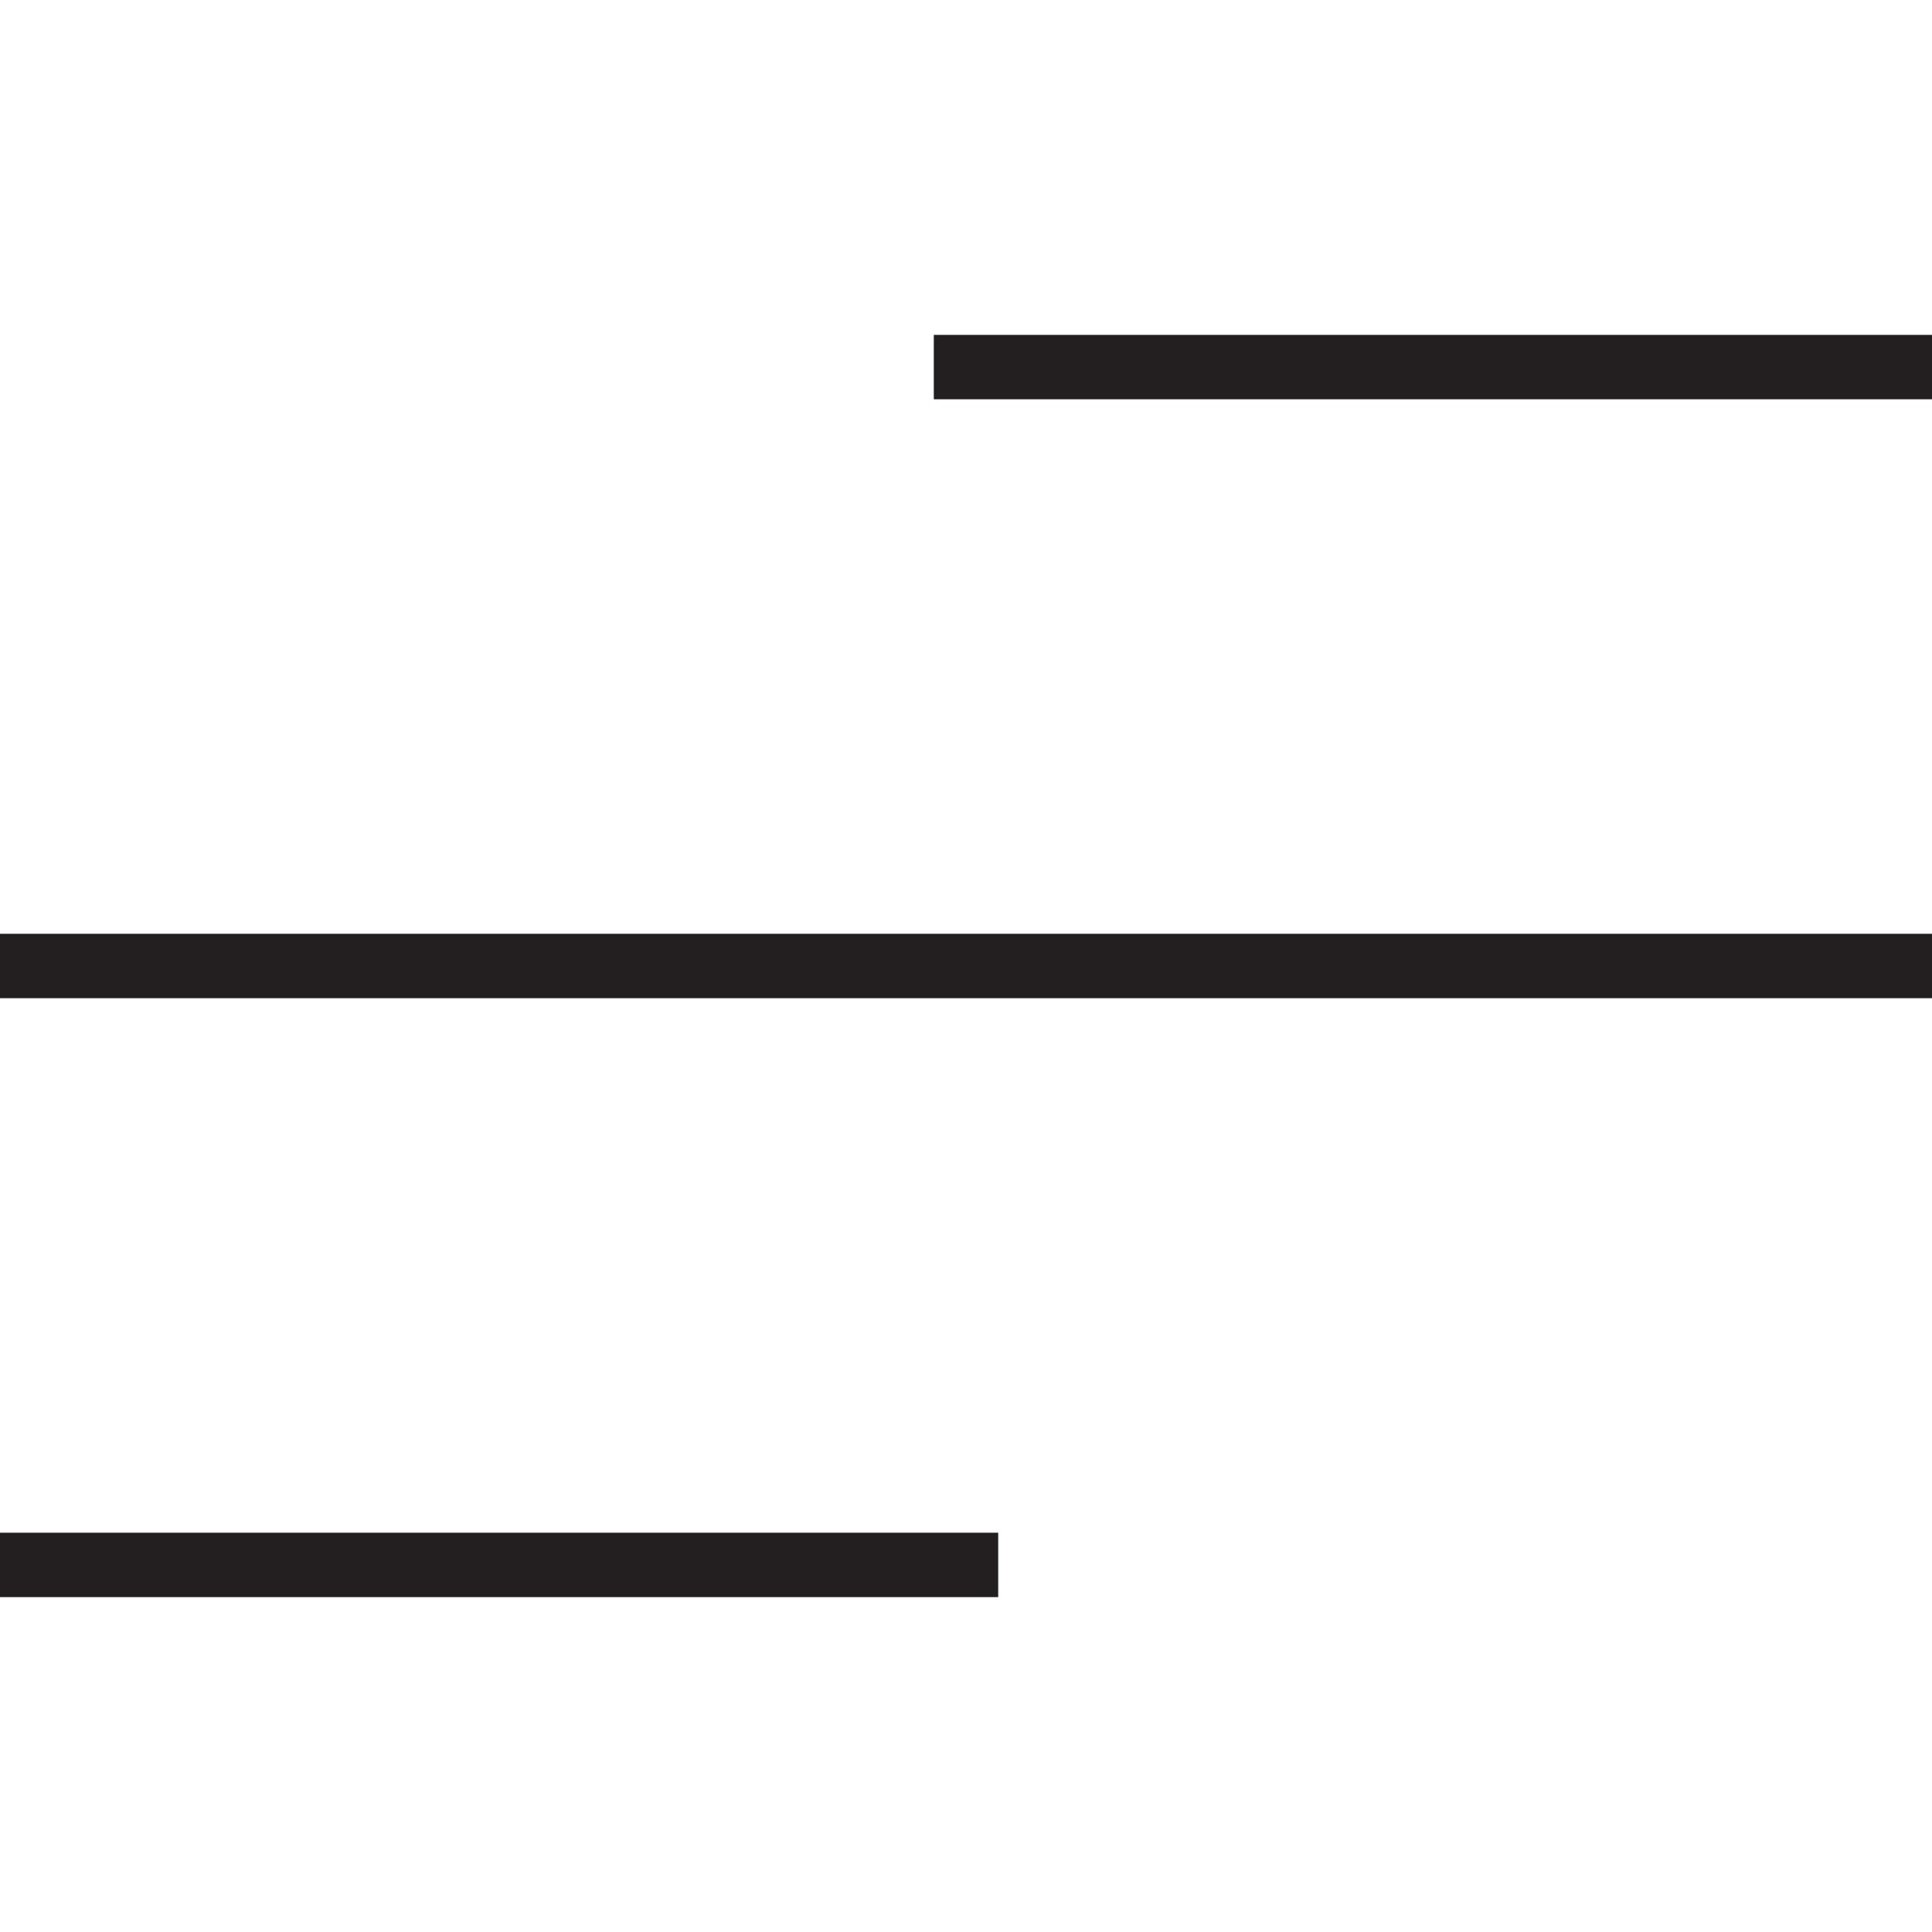
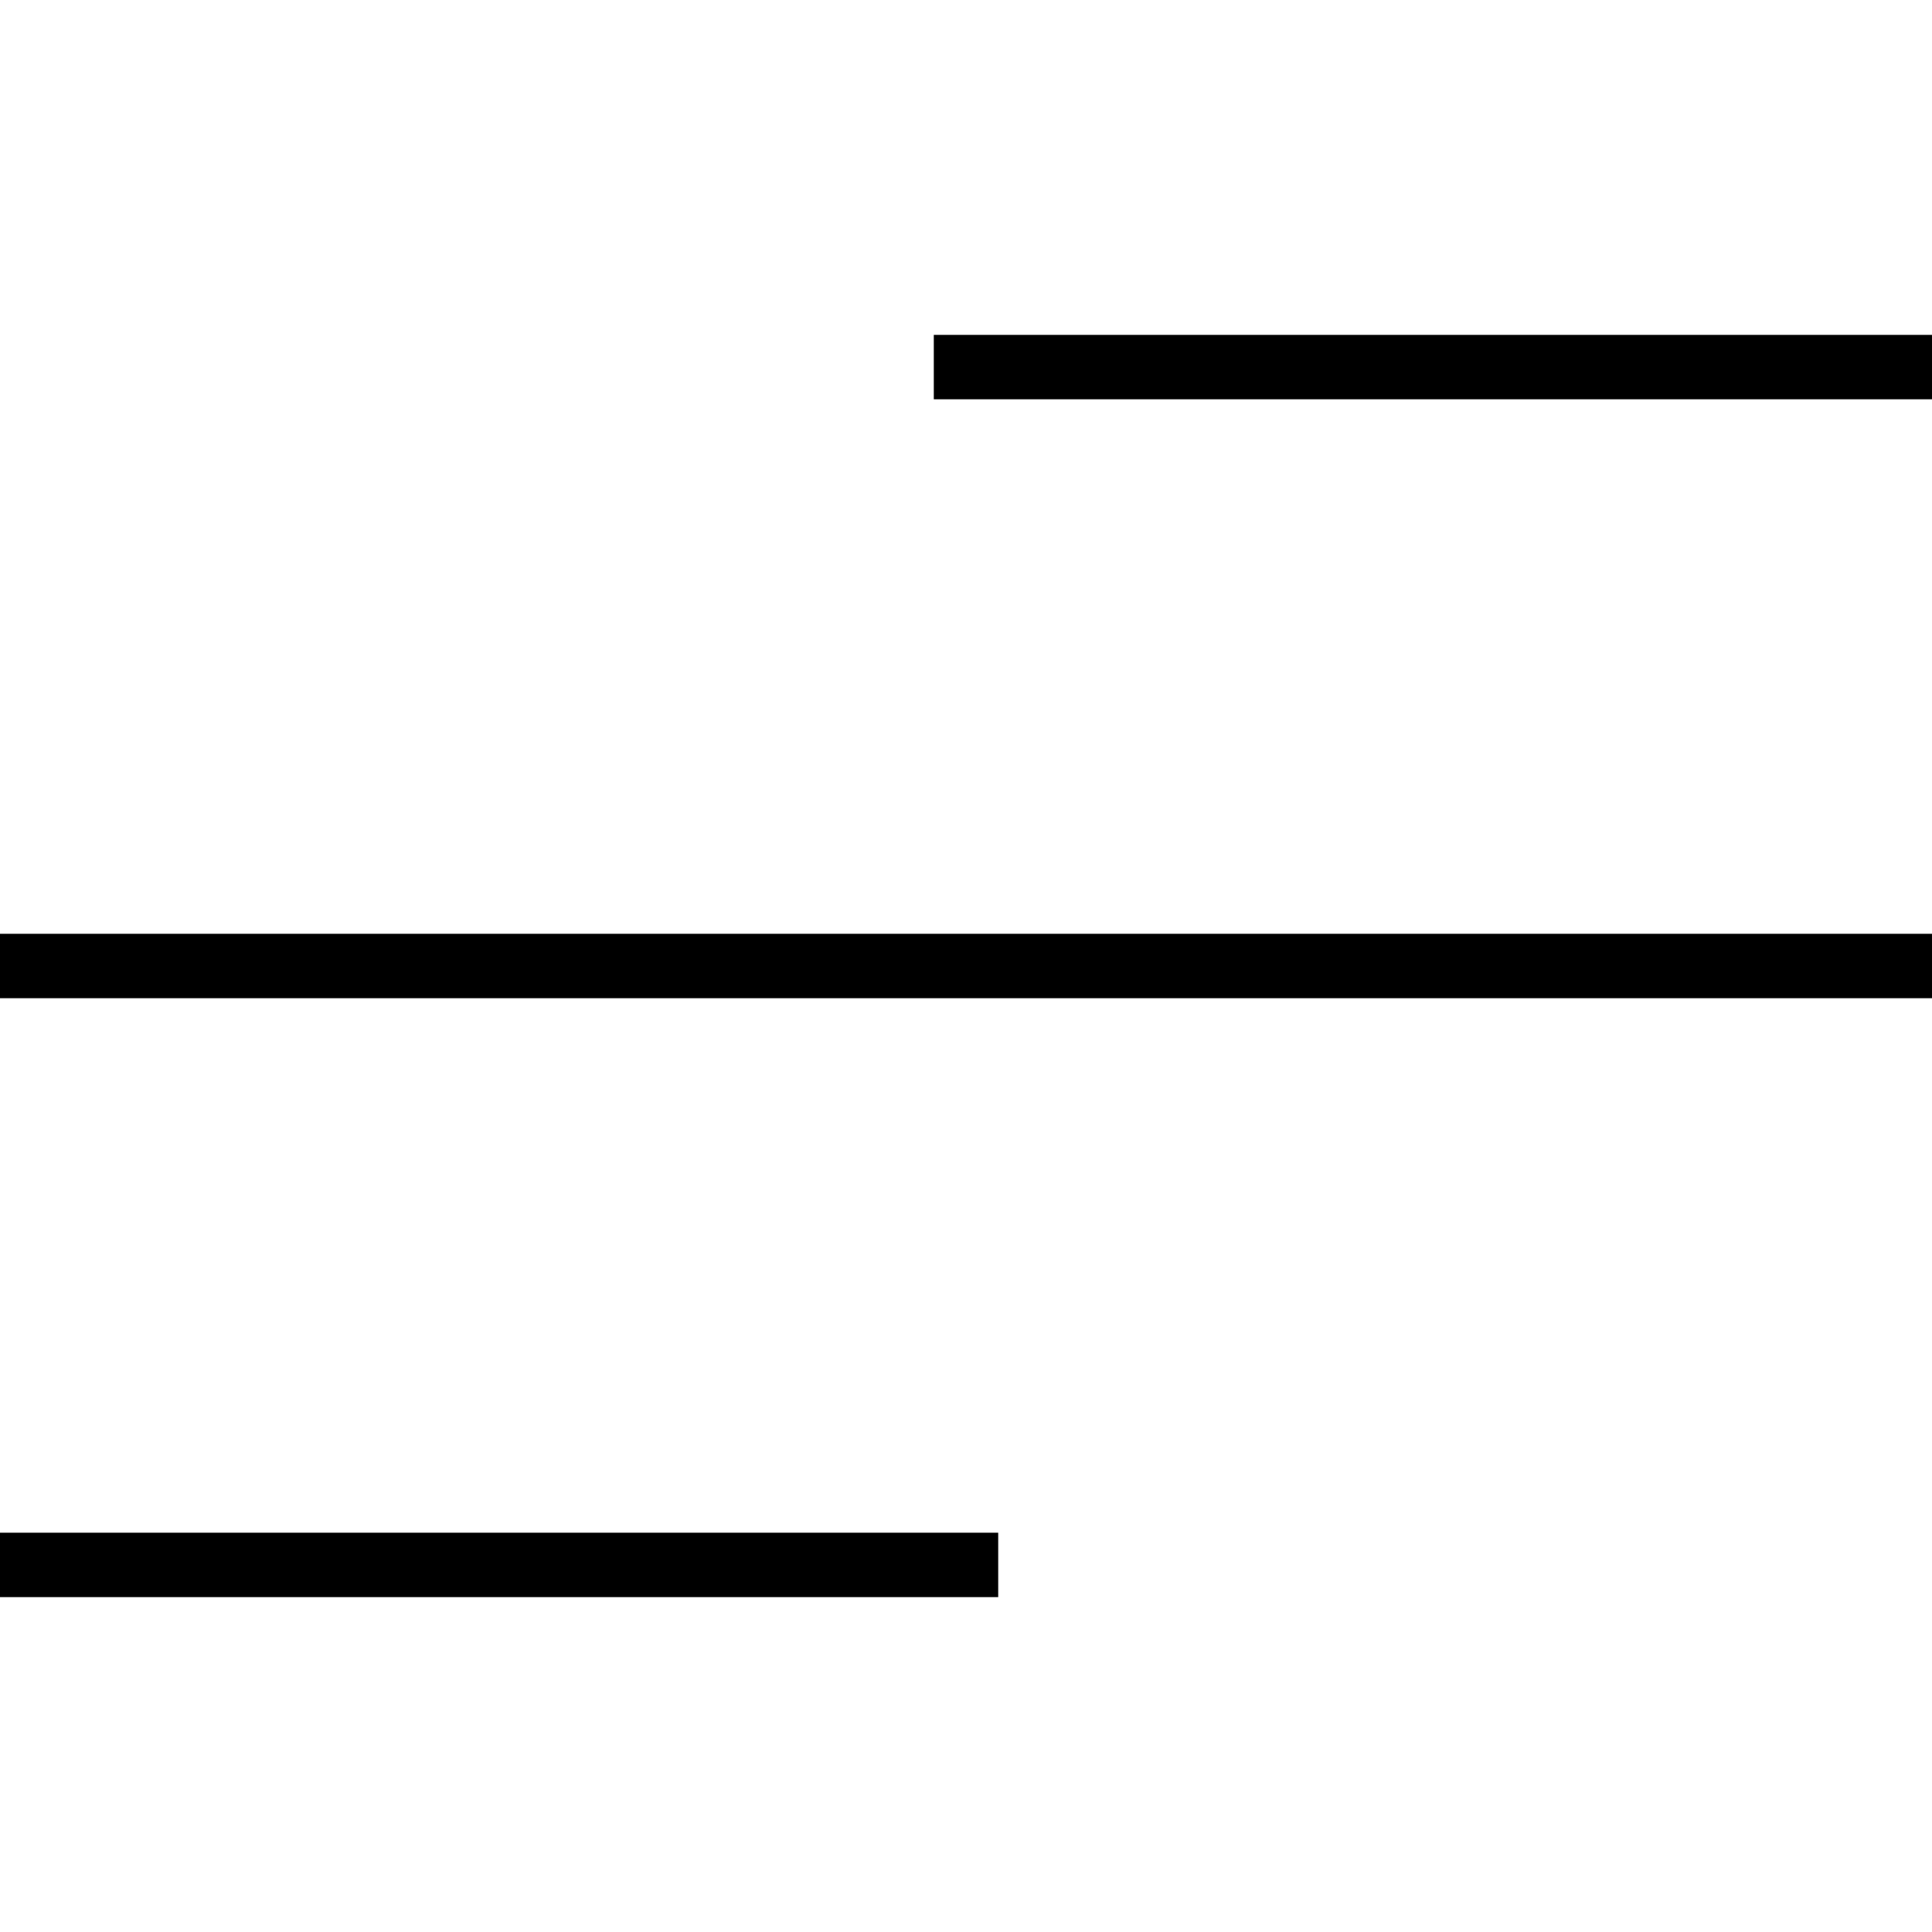
<svg xmlns="http://www.w3.org/2000/svg" version="1.1" id="Layer_1" x="0px" y="0px" viewBox="0 0 30 30" style="enable-background:new 0 0 30 30" xml:space="preserve">
-   <style type="text/css">.st0{fill:#231F20;}</style>
-   <rect y="14.5" class="st0" width="30" height="1" />
-   <rect x="14.5" y="5.2" class="st0" width="15.5" height="1" />
-   <rect y="23.8" class="st0" width="15.5" height="1" />
+   <rect y="14.5" width="30" height="1" />
+   <rect x="14.5" y="5.2" width="15.5" height="1" />
+   <rect y="23.8" width="15.5" height="1" />
</svg>
